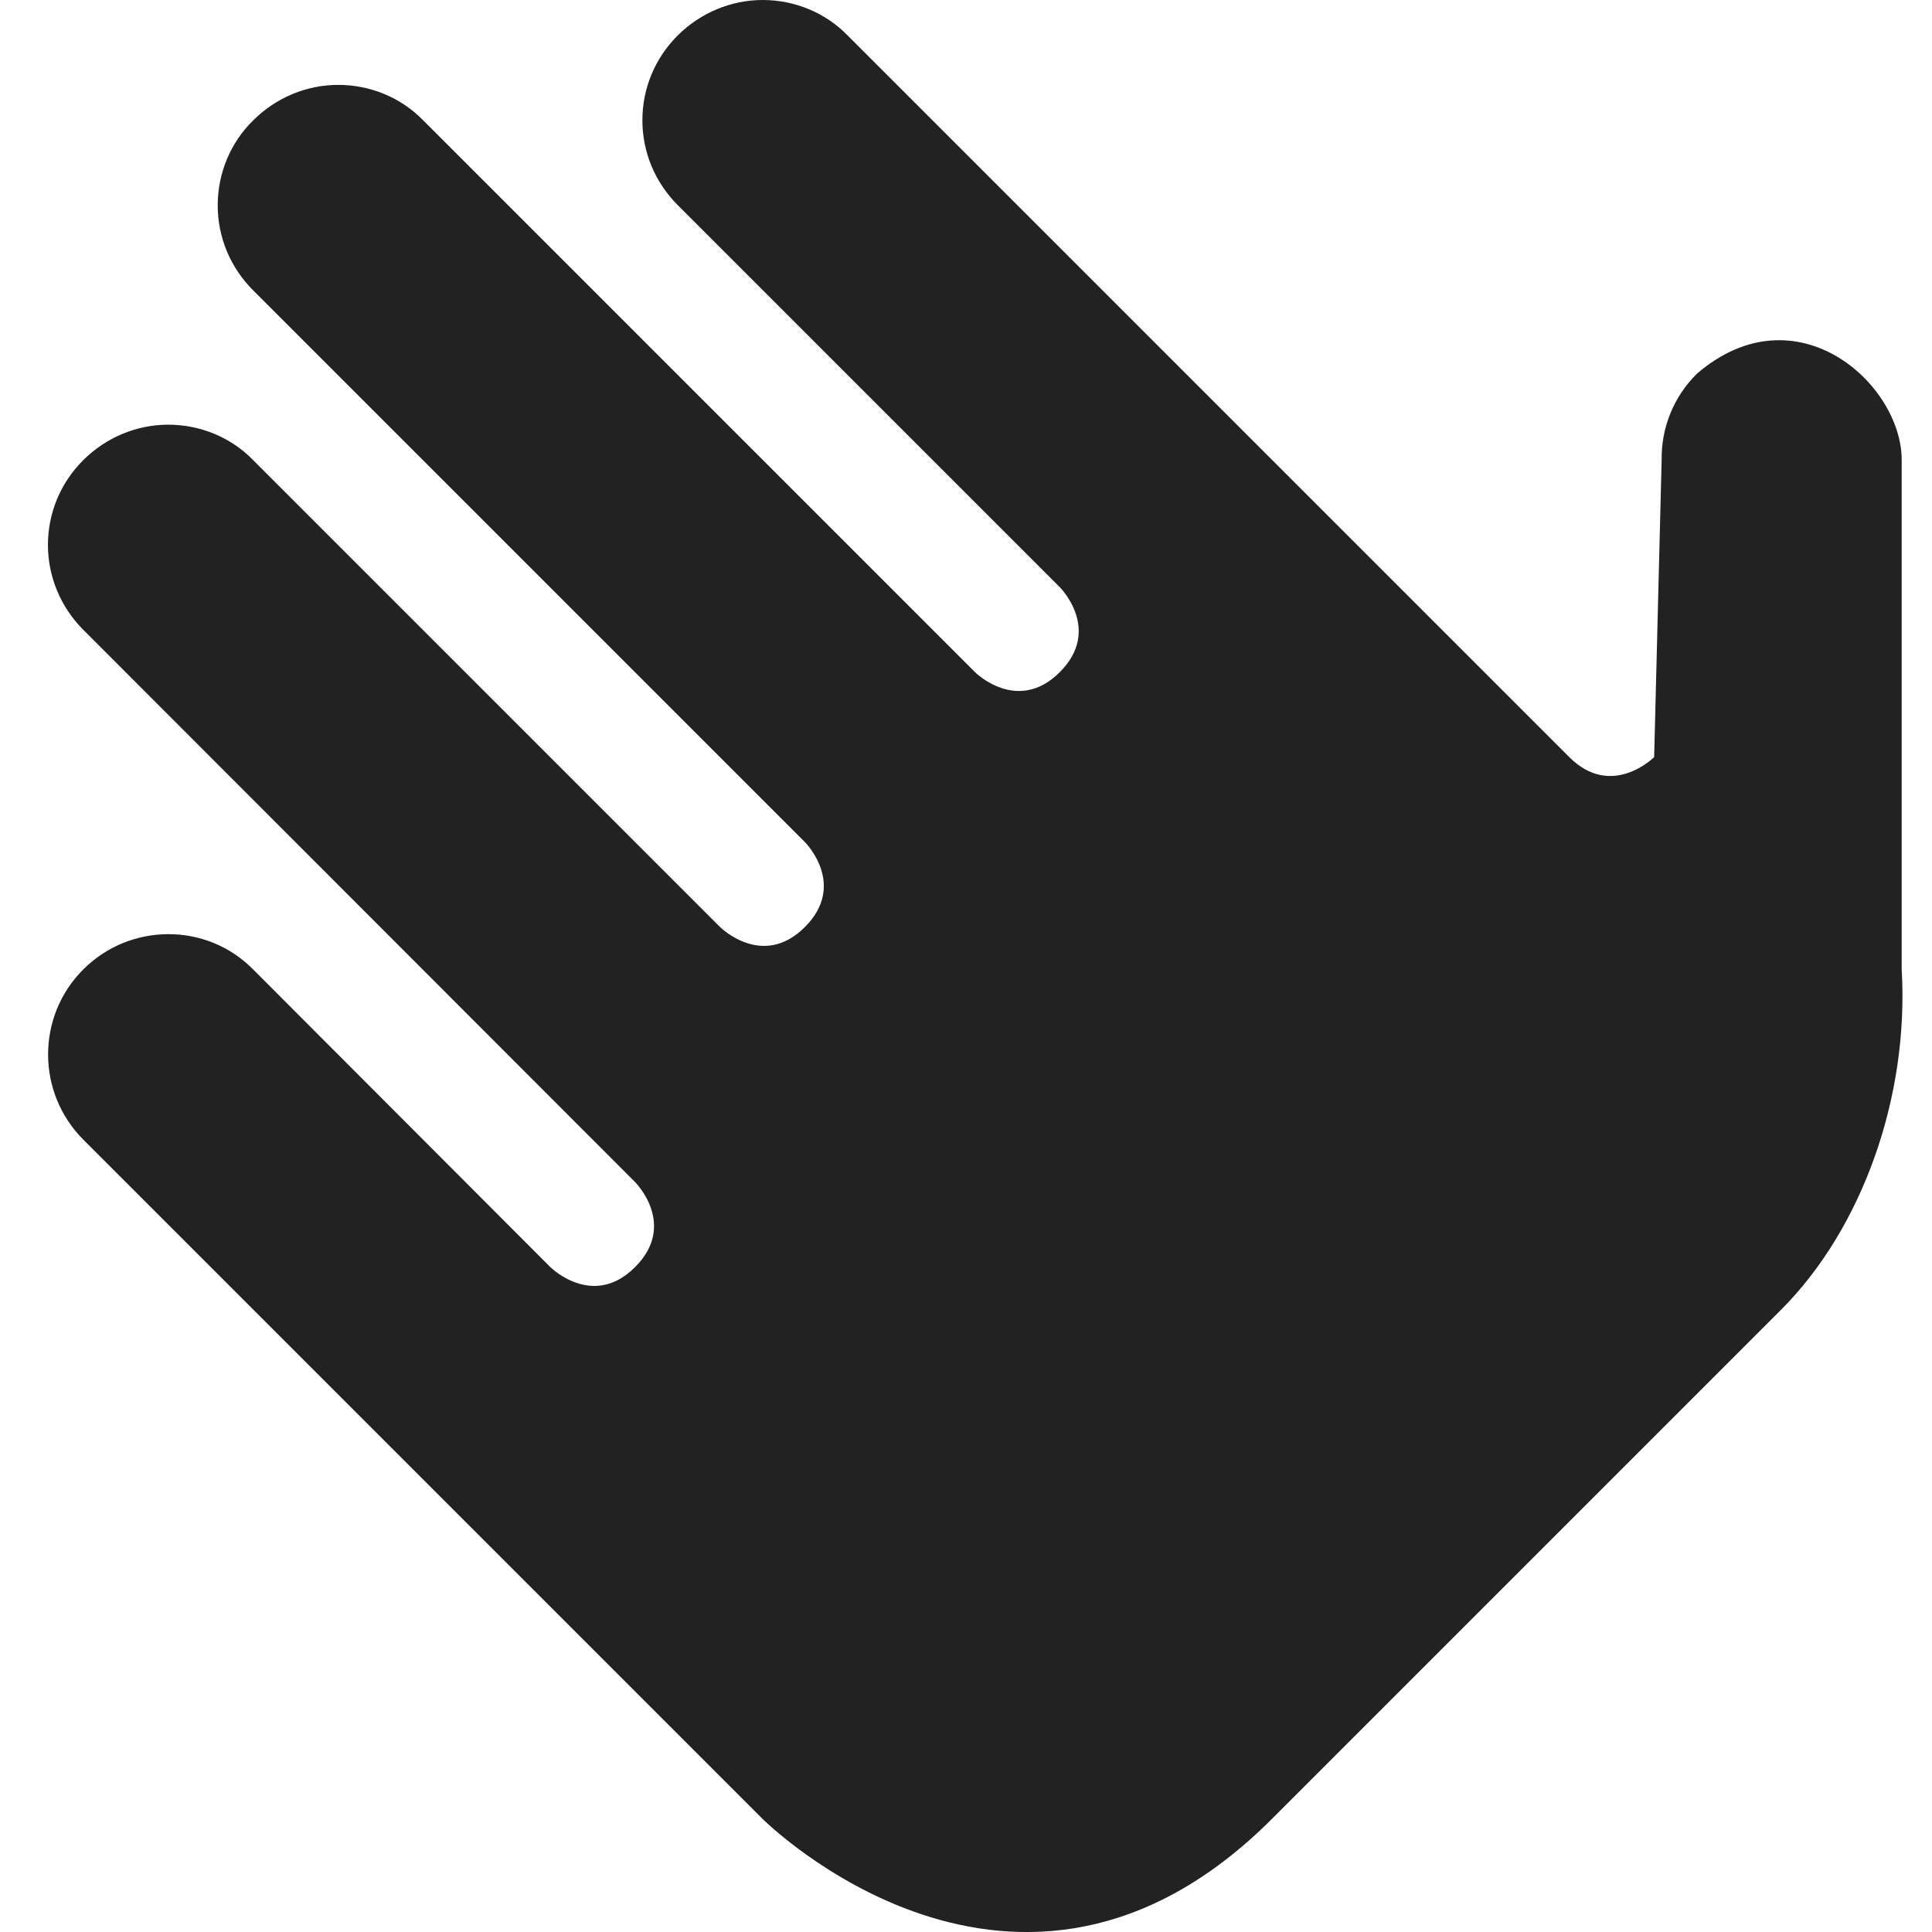
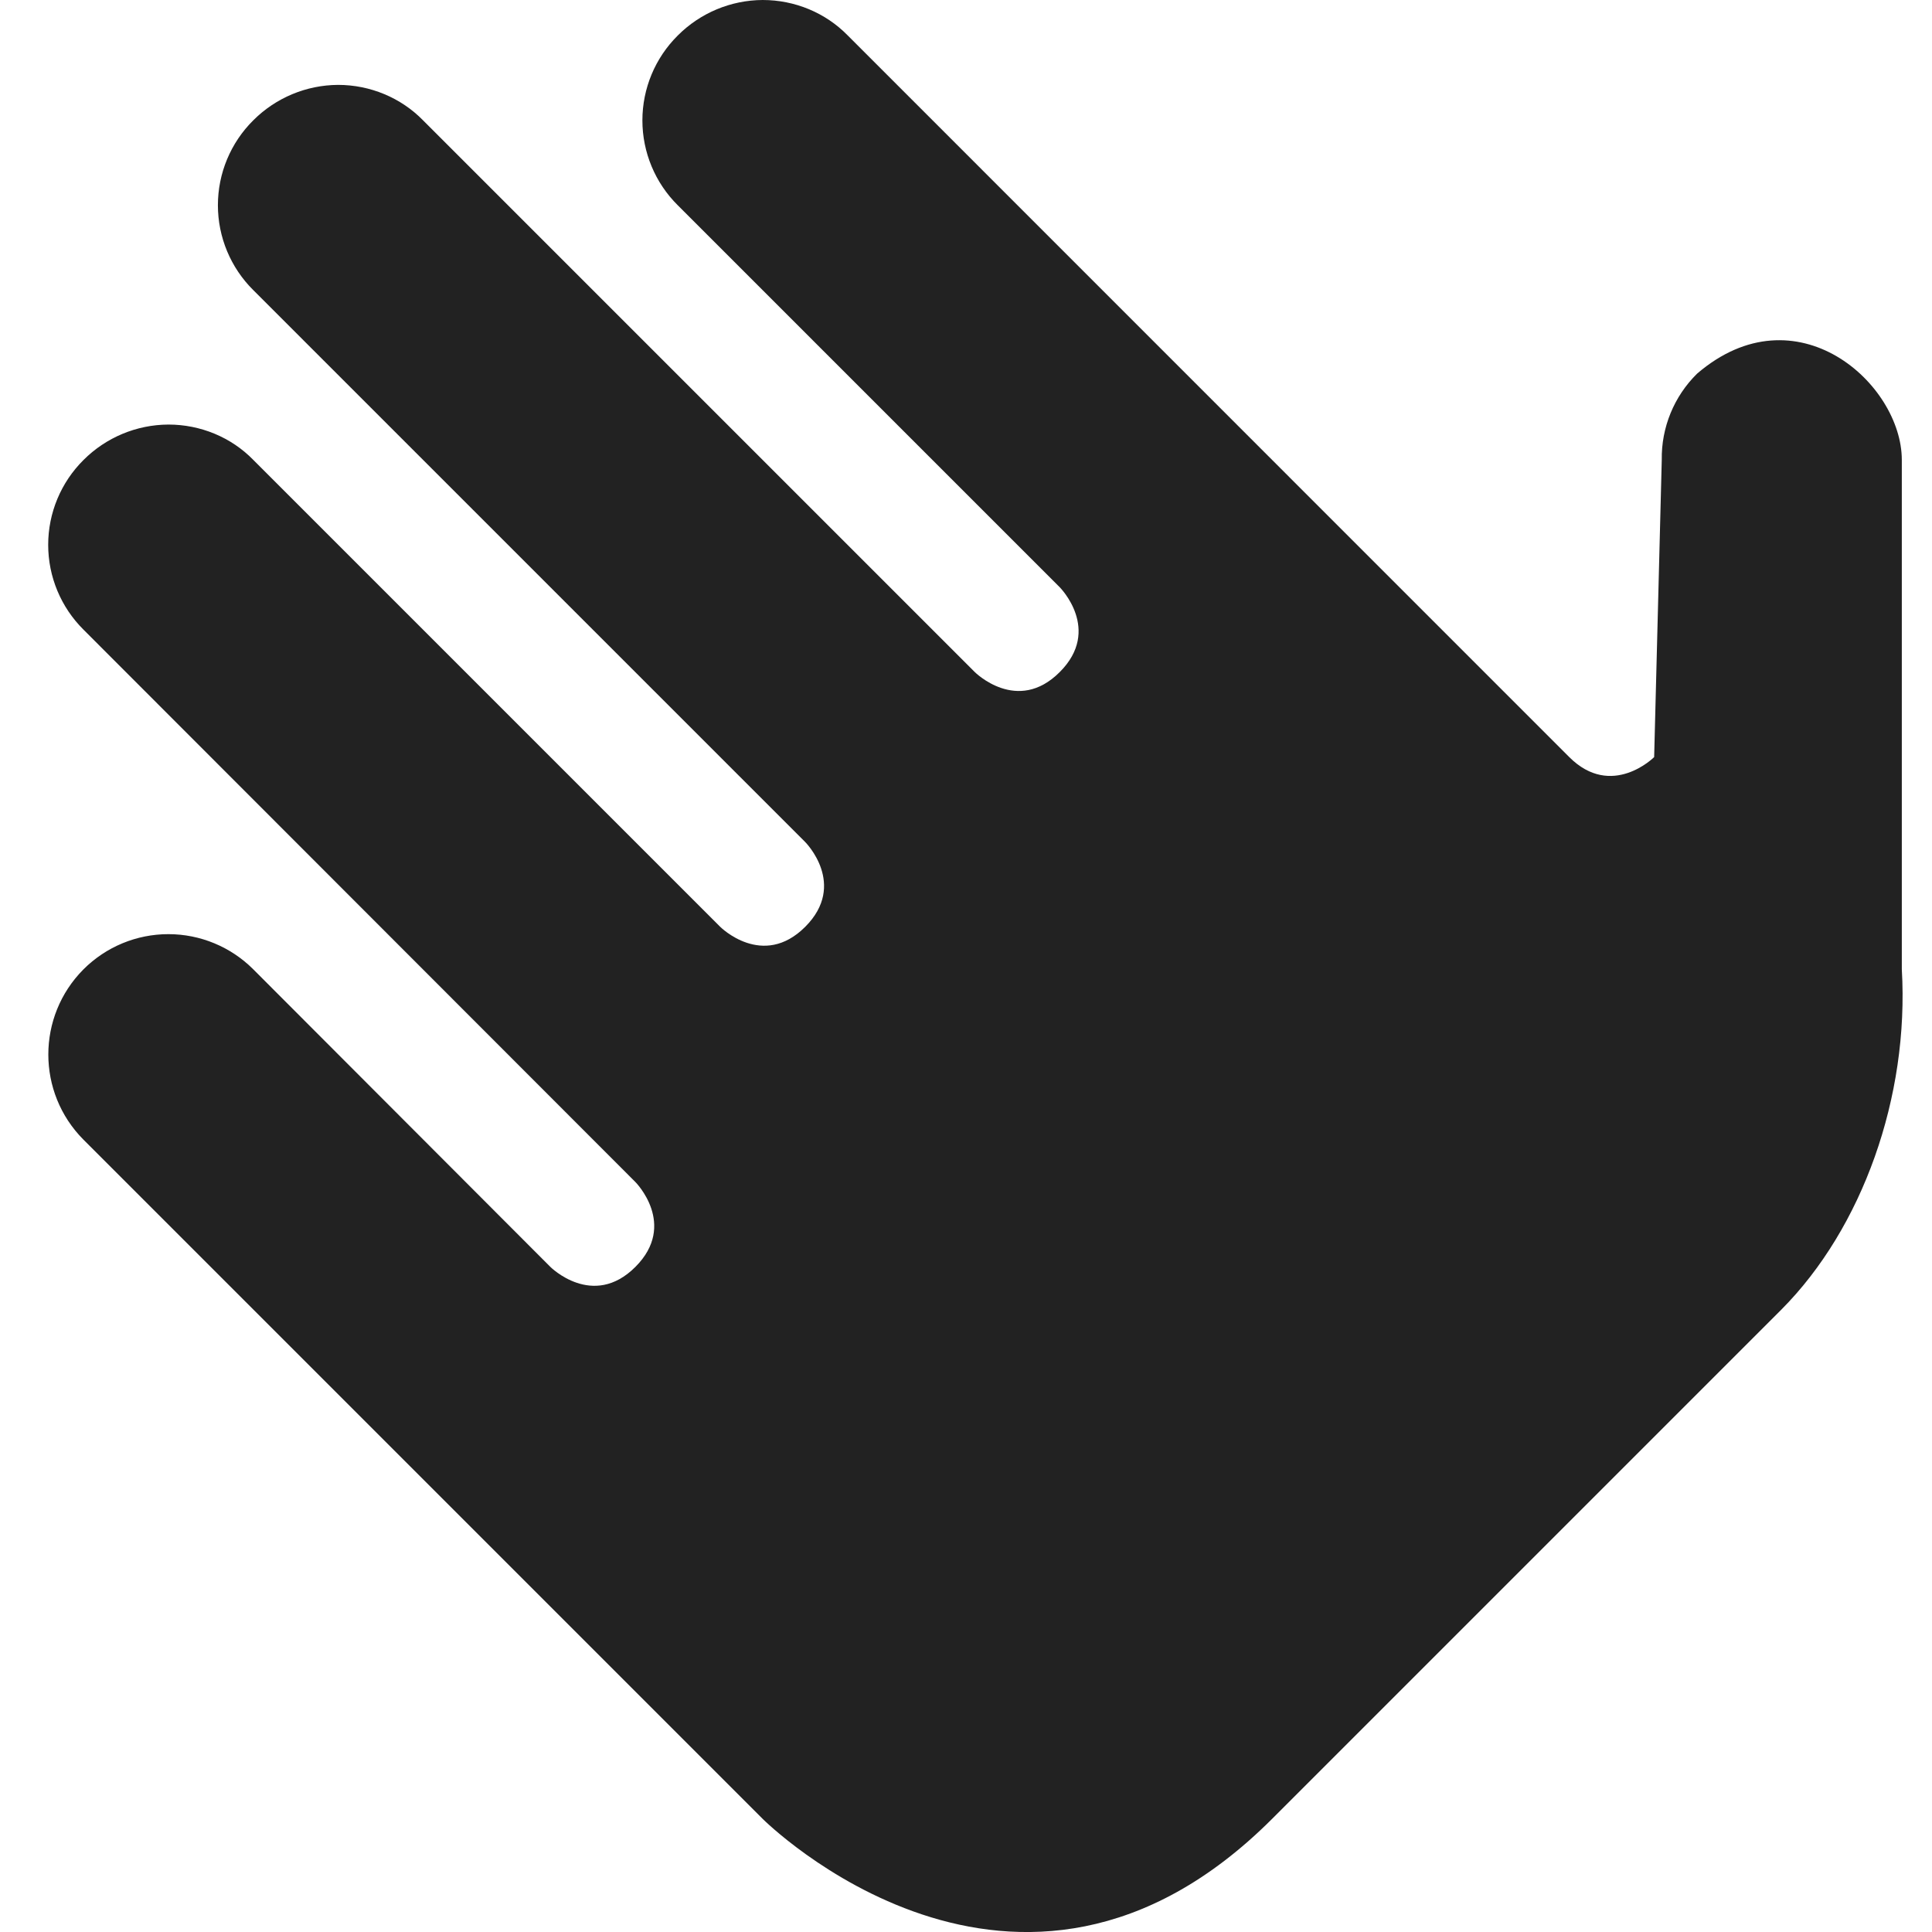
- <svg xmlns="http://www.w3.org/2000/svg" height="16px" viewBox="0 0 16 16" width="16px">
-   <path d="m 2.098 0.996 c 0.188 -0.188 0.441 -0.293 0.703 -0.293 c 0.266 0 0.52 0.105 0.703 0.293 l 4.57 4.57 s 0.352 0.352 0.703 0 c 0.352 -0.352 0 -0.703 0 -0.703 l -3.164 -3.164 c -0.188 -0.188 -0.293 -0.438 -0.293 -0.703 s 0.105 -0.516 0.293 -0.703 s 0.441 -0.293 0.703 -0.293 c 0.266 0 0.52 0.105 0.703 0.293 l 5.977 5.977 c 0.352 0.352 0.703 0 0.703 0 l 0.062 -2.461 c -0.004 -0.27 0.102 -0.527 0.293 -0.715 c 0.82 -0.703 1.695 0.082 1.695 0.715 v 4.219 c 0.062 1.059 -0.328 2.145 -0.996 2.816 l -4.219 4.219 c -2.109 2.109 -4.219 0 -4.219 0 l -5.625 -5.625 c -0.387 -0.387 -0.391 -1.02 0 -1.41 c 0.387 -0.387 1.02 -0.391 1.406 0 l 2.461 2.465 s 0.352 0.352 0.703 0 c 0.352 -0.352 0 -0.703 0 -0.703 l -4.57 -4.574 c -0.188 -0.188 -0.293 -0.441 -0.293 -0.703 c 0 -0.266 0.105 -0.516 0.293 -0.703 s 0.441 -0.293 0.703 -0.293 c 0.266 0 0.52 0.105 0.703 0.293 l 3.867 3.867 s 0.352 0.352 0.703 0 c 0.352 -0.352 0 -0.703 0 -0.703 l -4.57 -4.57 c -0.188 -0.188 -0.293 -0.438 -0.293 -0.703 s 0.105 -0.52 0.293 -0.703 m 0 0" fill="#222222" />
+ <svg viewBox="0 0 16 16">
+   <path fill="#222" d="M2.098.996A1 1 0 0 1 2.8.703c.265 0 .52.106.703.293l4.57 4.57s.352.352.703 0c.352-.351 0-.703 0-.703L5.613 1.7a.99.99 0 0 1 0-1.406A1 1 0 0 1 6.316 0c.266 0 .52.105.704.293l5.976 5.977c.352.351.703 0 .703 0l.063-2.461a.98.98 0 0 1 .293-.715c.82-.703 1.695.082 1.695.715v4.218c.062 1.059-.328 2.145-.996 2.817l-4.219 4.219c-2.11 2.109-4.219 0-4.219 0L.691 9.438a1 1 0 0 1 0-1.41.994.994 0 0 1 1.407 0l2.46 2.464s.352.352.704 0c.351-.351 0-.703 0-.703L.692 5.215a.99.99 0 0 1 0-1.406 1 1 0 0 1 .703-.293c.265 0 .52.105.703.293l3.867 3.867s.351.351.703 0c.352-.352 0-.703 0-.703l-4.57-4.57a.99.99 0 0 1 0-1.407m0 0" />
</svg>
